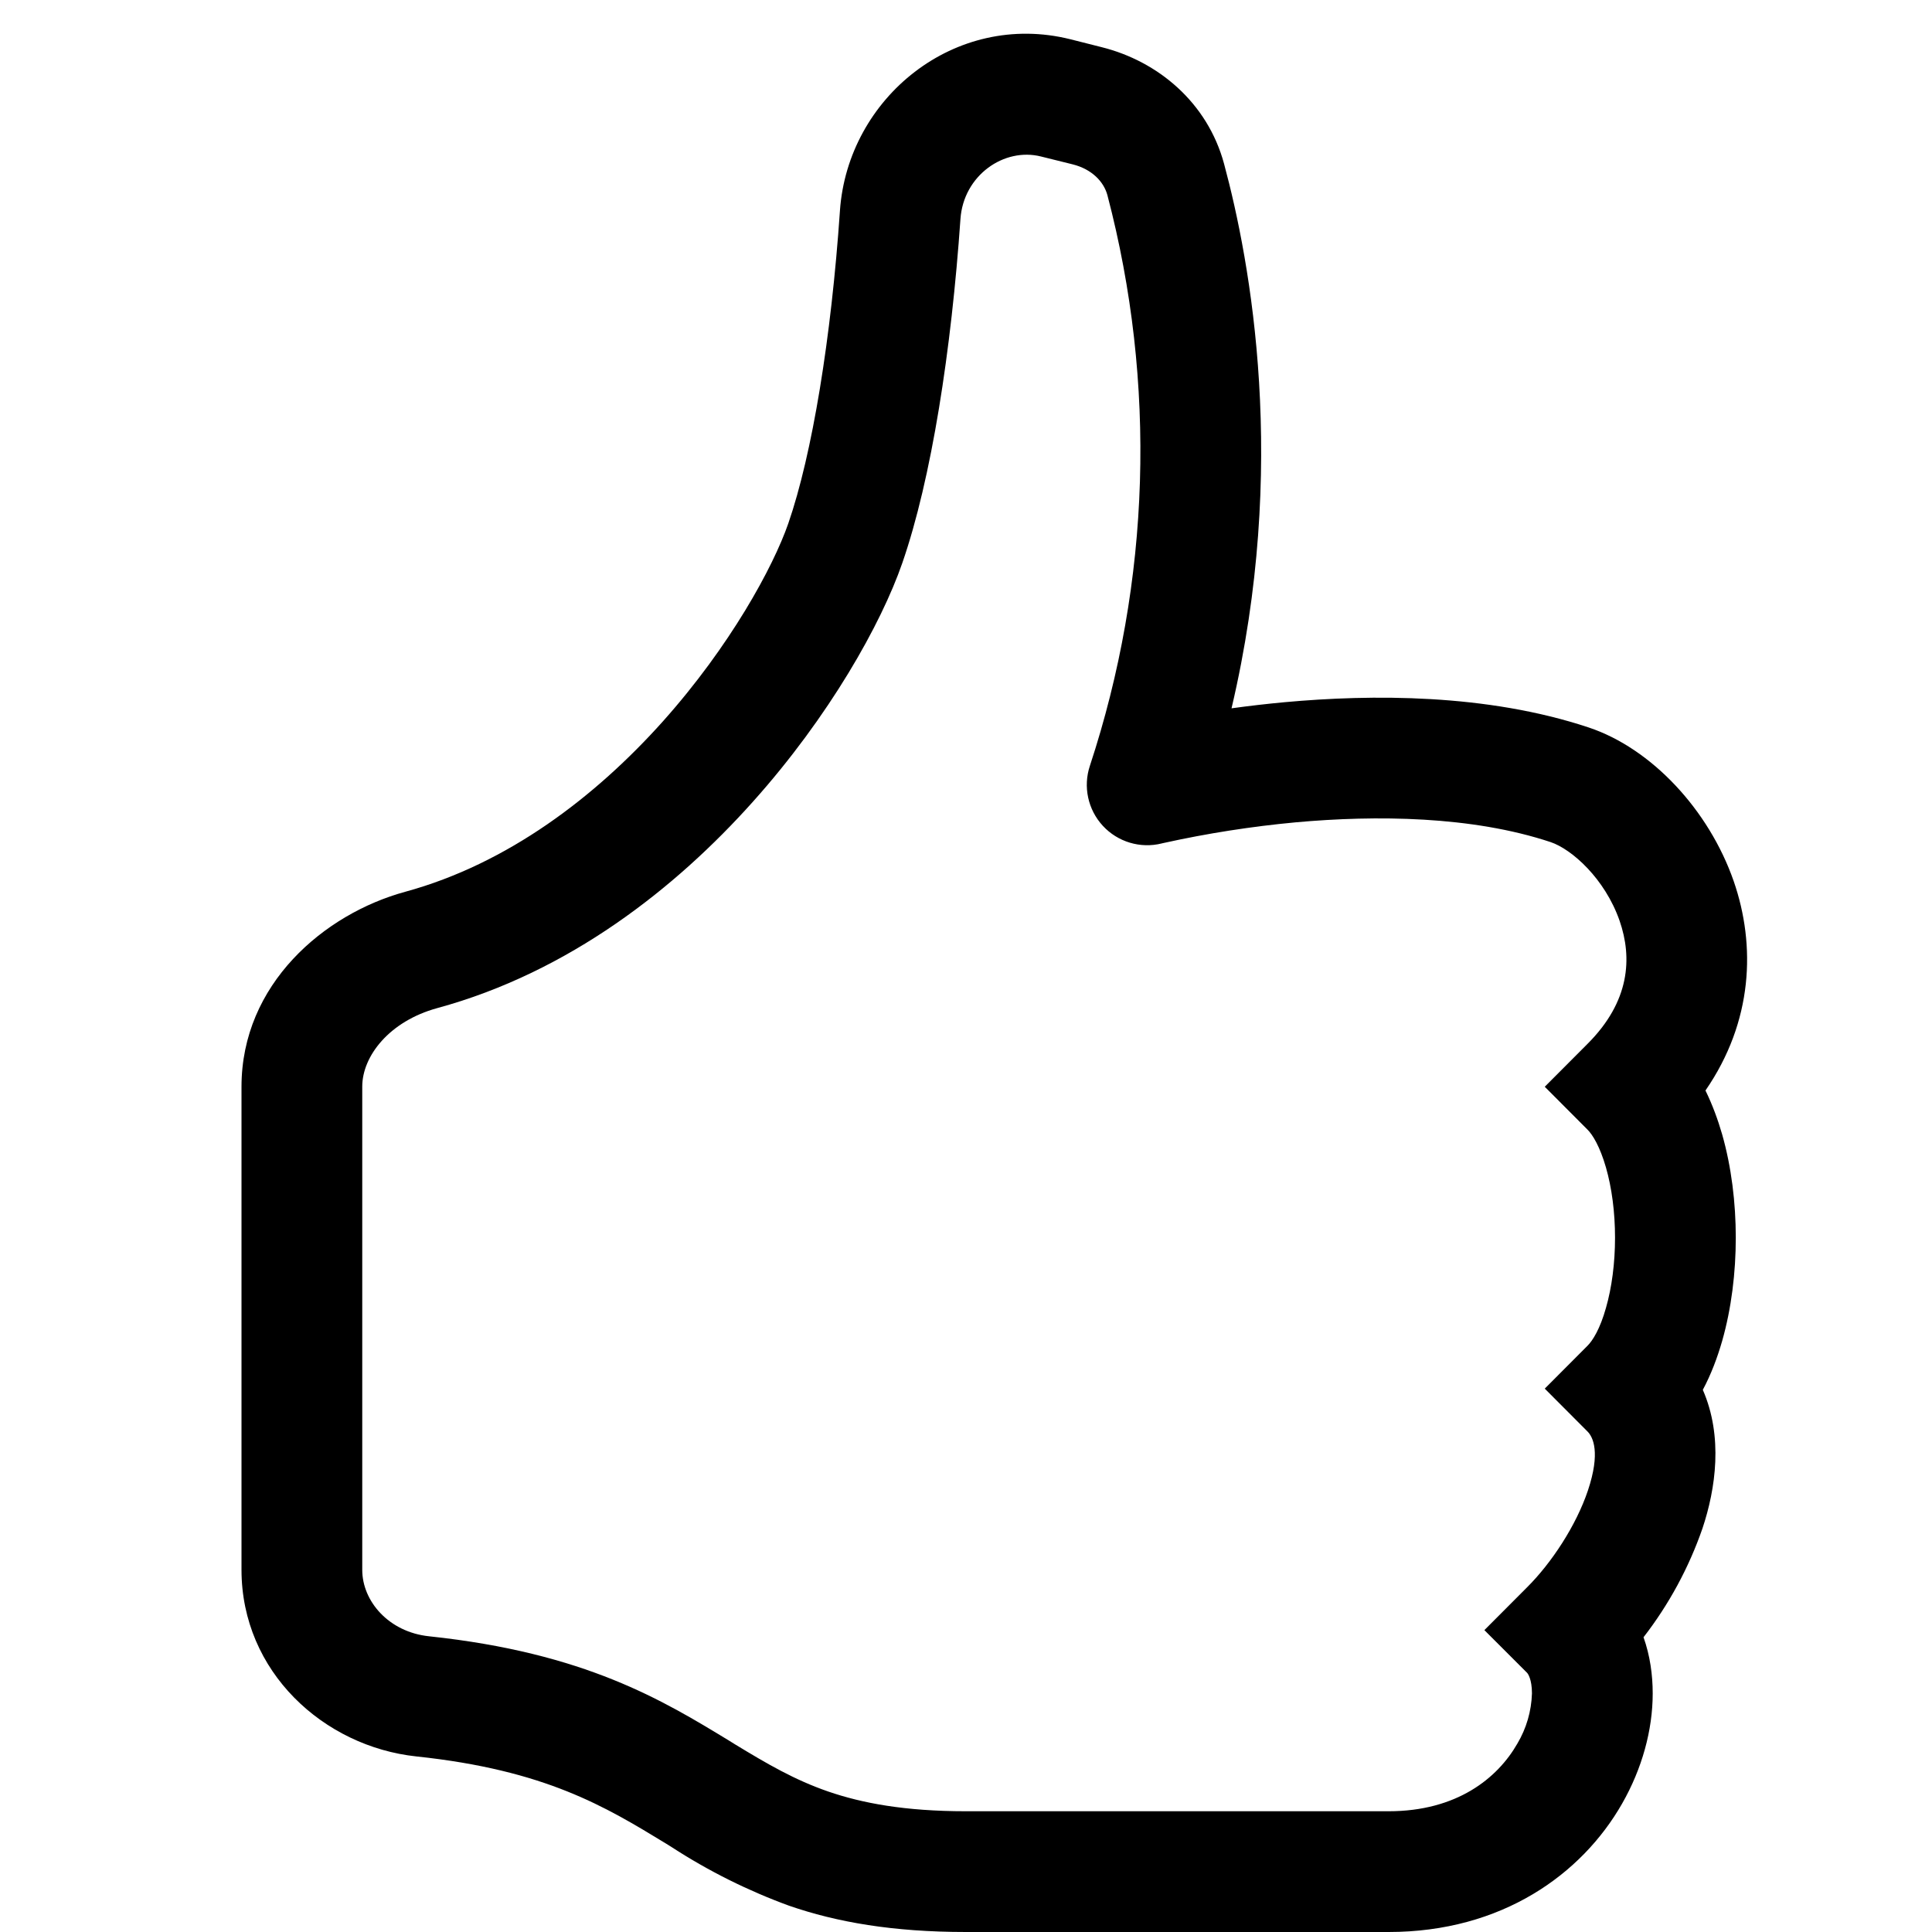
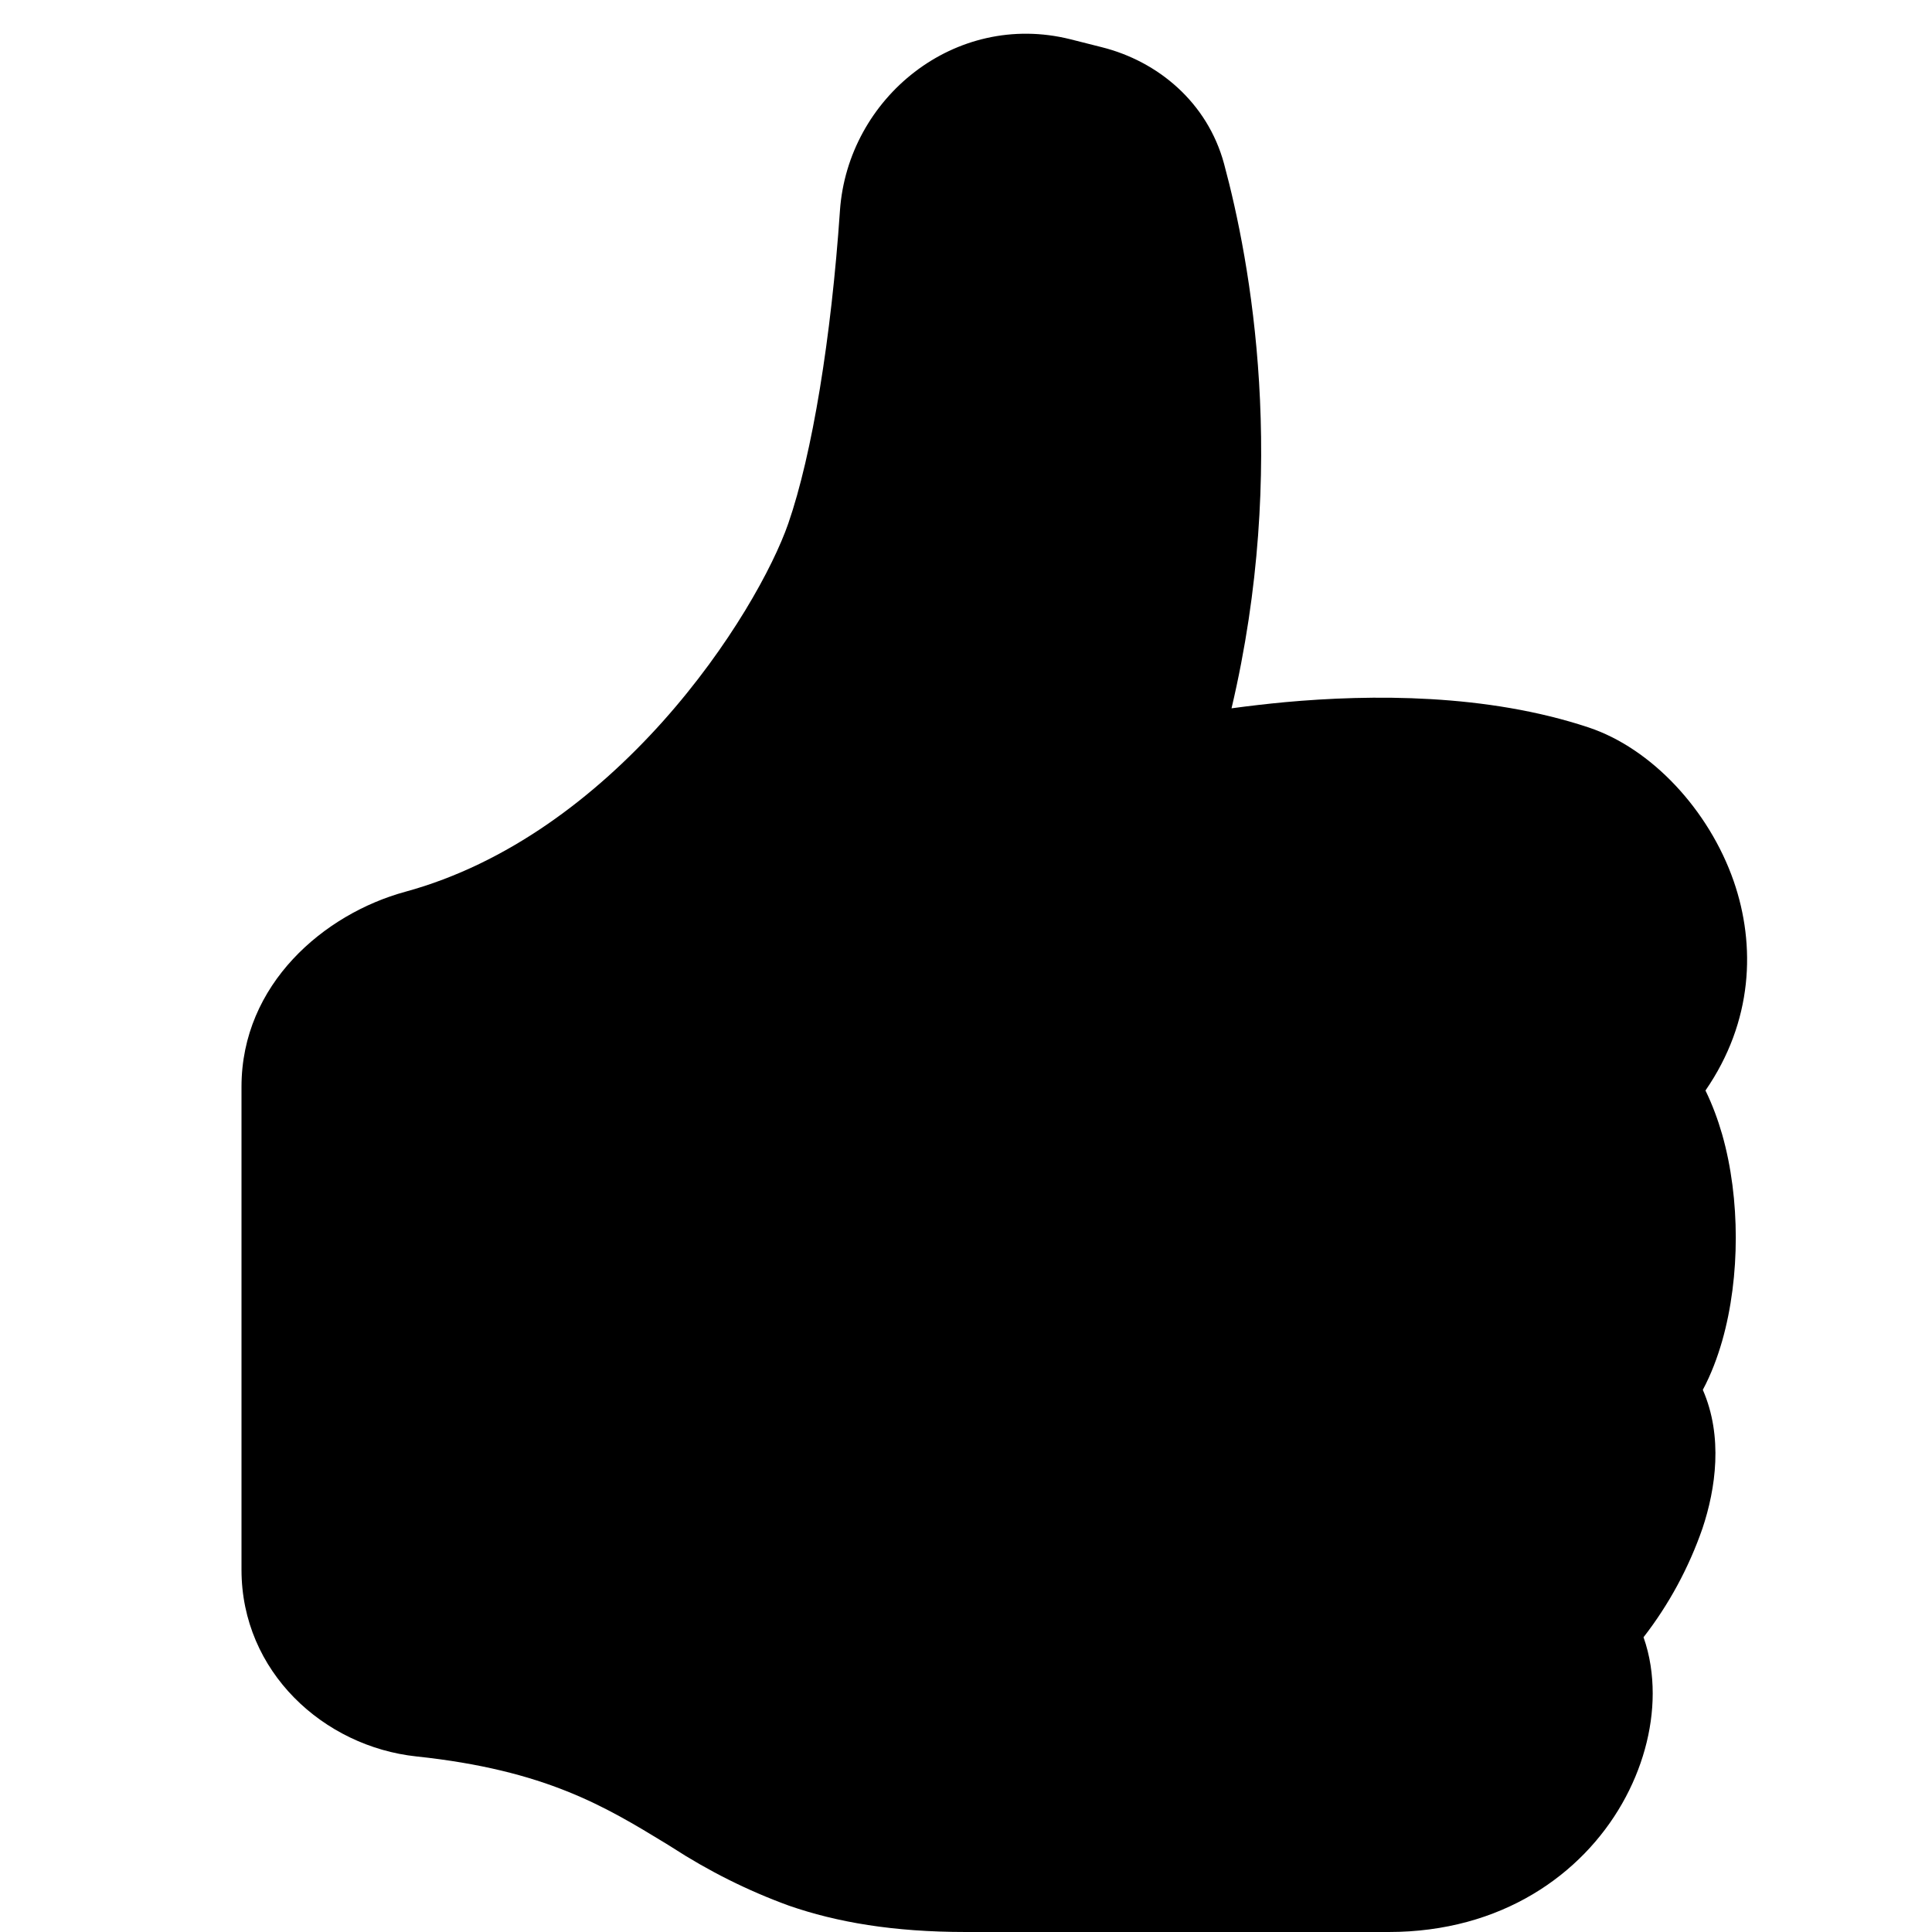
- <svg xmlns="http://www.w3.org/2000/svg" class="bi bi-hand-thumbs-up" width="1em" height="1em" viewBox="0 0 16 16" fill="currentColor">
-   <path fill-rule="evenodd" d="M6.956 1.745C7.021.81 7.908.087 8.864.325l.261.066c.463.116.874.456 1.012.965.22.816.533 2.511.062 4.51a9.84 9.84 0 0 1 .443-.051c.713-.065 1.669-.072 2.516.21.518.173.994.681 1.2 1.273.184.532.16 1.162-.234 1.733.058.119.103.242.138.363.077.27.113.567.113.856 0 .289-.036.586-.113.856-.039.135-.09.273-.16.404.169.387.107.819-.003 1.148a3.163 3.163 0 0 1-.488.901c.054.152.076.312.076.465 0 .305-.089.625-.253.912C13.1 15.522 12.437 16 11.5 16v-1c.563 0 .901-.272 1.066-.56a.865.865 0 0 0 .121-.416c0-.12-.035-.165-.04-.17l-.354-.354.353-.354c.202-.201.407-.511.505-.804.104-.312.043-.441-.005-.488l-.353-.354.353-.354c.043-.042.105-.14.154-.315.048-.167.075-.37.075-.581 0-.211-.027-.414-.075-.581-.05-.174-.111-.273-.154-.315L12.793 9l.353-.354c.353-.352.373-.713.267-1.02-.122-.35-.396-.593-.571-.652-.653-.217-1.447-.224-2.11-.164a8.907 8.907 0 0 0-1.094.171l-.014.003-.003.001a.5.5 0 0 1-.595-.643 8.34 8.34 0 0 0 .145-4.726c-.03-.111-.128-.215-.288-.255l-.262-.065c-.306-.077-.642.156-.667.518-.075 1.082-.239 2.15-.482 2.85-.174.502-.603 1.268-1.238 1.977-.637.712-1.519 1.41-2.614 1.708-.394.108-.62.396-.62.65v4.002c0 .26.22.515.553.55 1.293.137 1.936.53 2.491.868l.04.025c.27.164.495.296.776.393.277.095.63.163 1.14.163h3.5v1H8c-.605 0-1.07-.081-1.466-.218a4.82 4.82 0 0 1-.97-.484l-.048-.03c-.504-.307-.999-.609-2.068-.722C2.682 14.464 2 13.846 2 13V9c0-.85.685-1.432 1.357-1.615.849-.232 1.574-.787 2.132-1.41.56-.627.914-1.28 1.039-1.639.199-.575.356-1.539.428-2.59z" />
+ <svg xmlns="http://www.w3.org/2000/svg" fill="currentColor" viewBox="0 0 16 16" height="1em" width="1em" class="bi bi-hand-thumbs-up">
+   <path d="M 6.956,1.745 C 7.021,0.81 7.908,0.087 8.864,0.325 l 0.261,0.066 c 0.463,0.116 0.874,0.456 1.012,0.965 0.22,0.816 0.533,2.511 0.062,4.51 0.147,-0.02 0.295,-0.037 0.443,-0.051 0.713,-0.065 1.669,-0.072 2.516,0.21 0.518,0.173 0.994,0.681 1.2,1.273 0.184,0.532 0.16,1.162 -0.234,1.733 0.058,0.119 0.103,0.242 0.138,0.363 0.077,0.27 0.113,0.567 0.113,0.856 0,0.289 -0.036,0.586 -0.113,0.856 -0.039,0.135 -0.09,0.273 -0.16,0.404 0.169,0.387 0.107,0.819 -0.003,1.148 -0.113,0.325 -0.277,0.629 -0.488,0.901 0.054,0.152 0.076,0.312 0.076,0.465 0,0.305 -0.089,0.625 -0.253,0.912 C 13.1,15.522 12.437,16 11.5,16 9.981,16.007 11.167,16 8,16 7.395,16 6.93,15.919 6.534,15.782 6.193,15.658 5.868,15.495 5.564,15.298 L 5.516,15.268 C 5.012,14.961 4.517,14.659 3.448,14.546 2.682,14.464 2,13.846 2,13 V 9 C 2,8.15 2.685,7.568 3.357,7.385 4.206,7.153 4.931,6.598 5.489,5.975 6.049,5.348 6.403,4.695 6.528,4.336 6.727,3.761 6.884,2.797 6.956,1.746 Z" fill-rule="evenodd" />
</svg>
